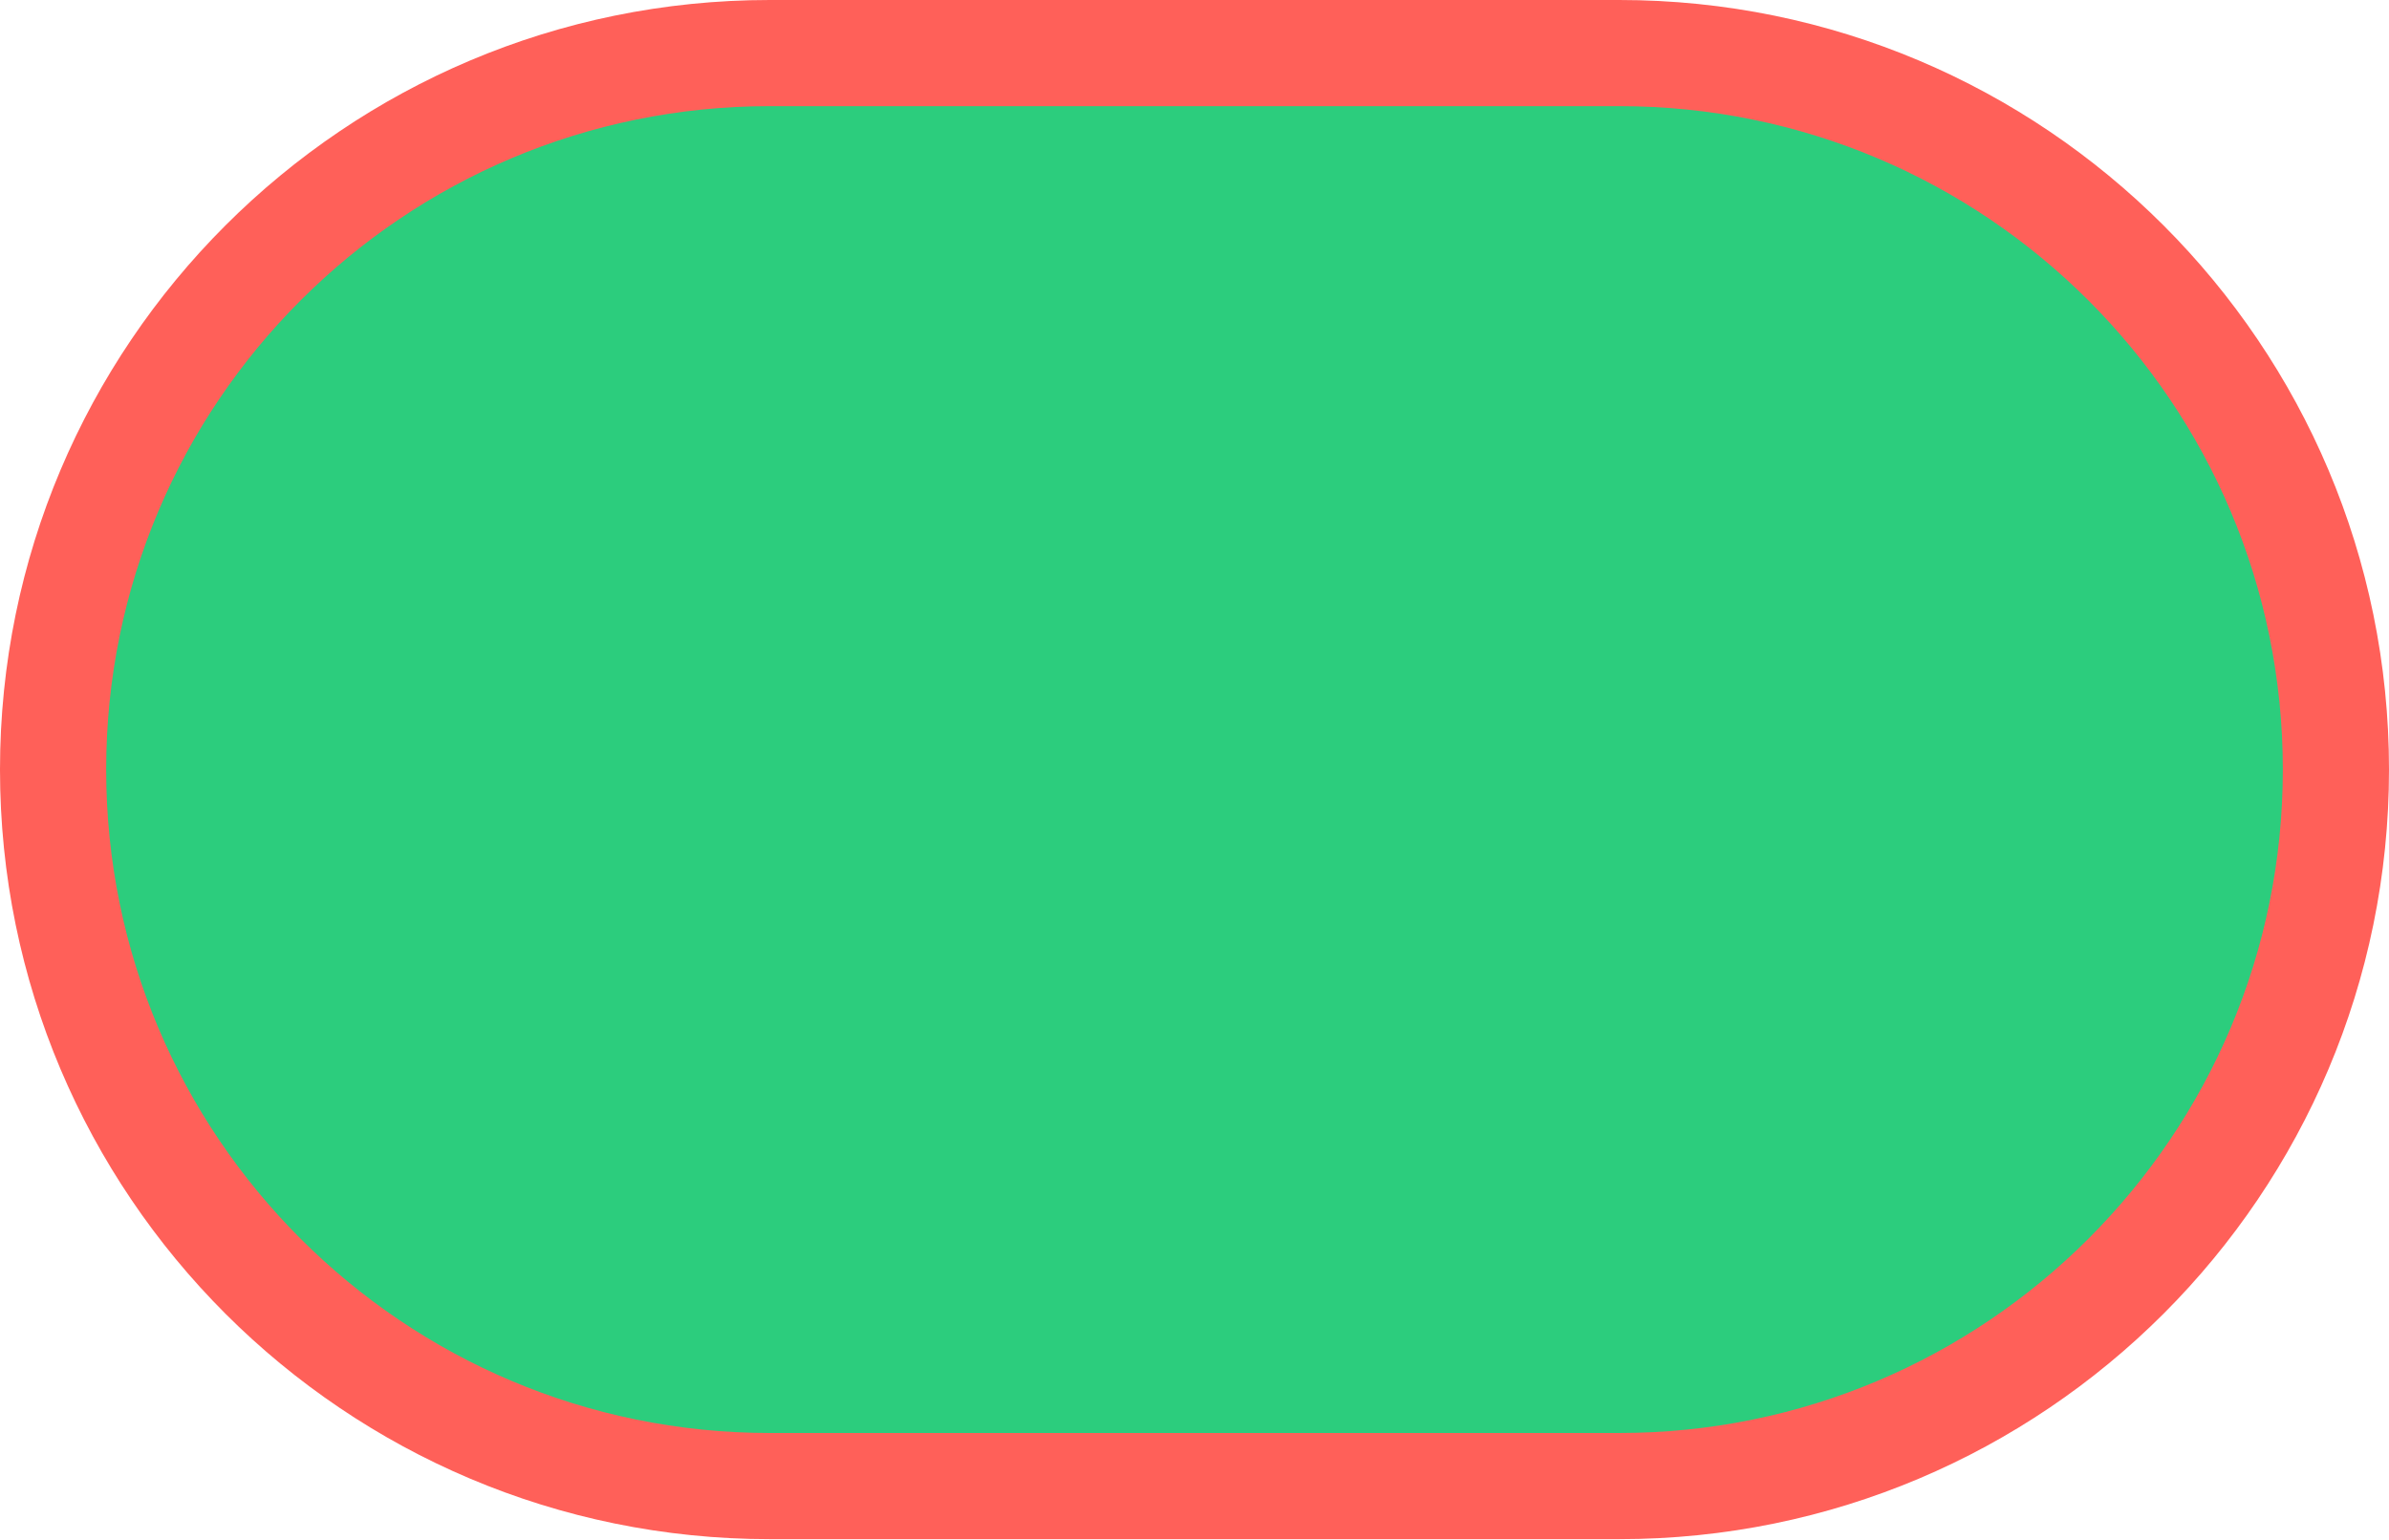
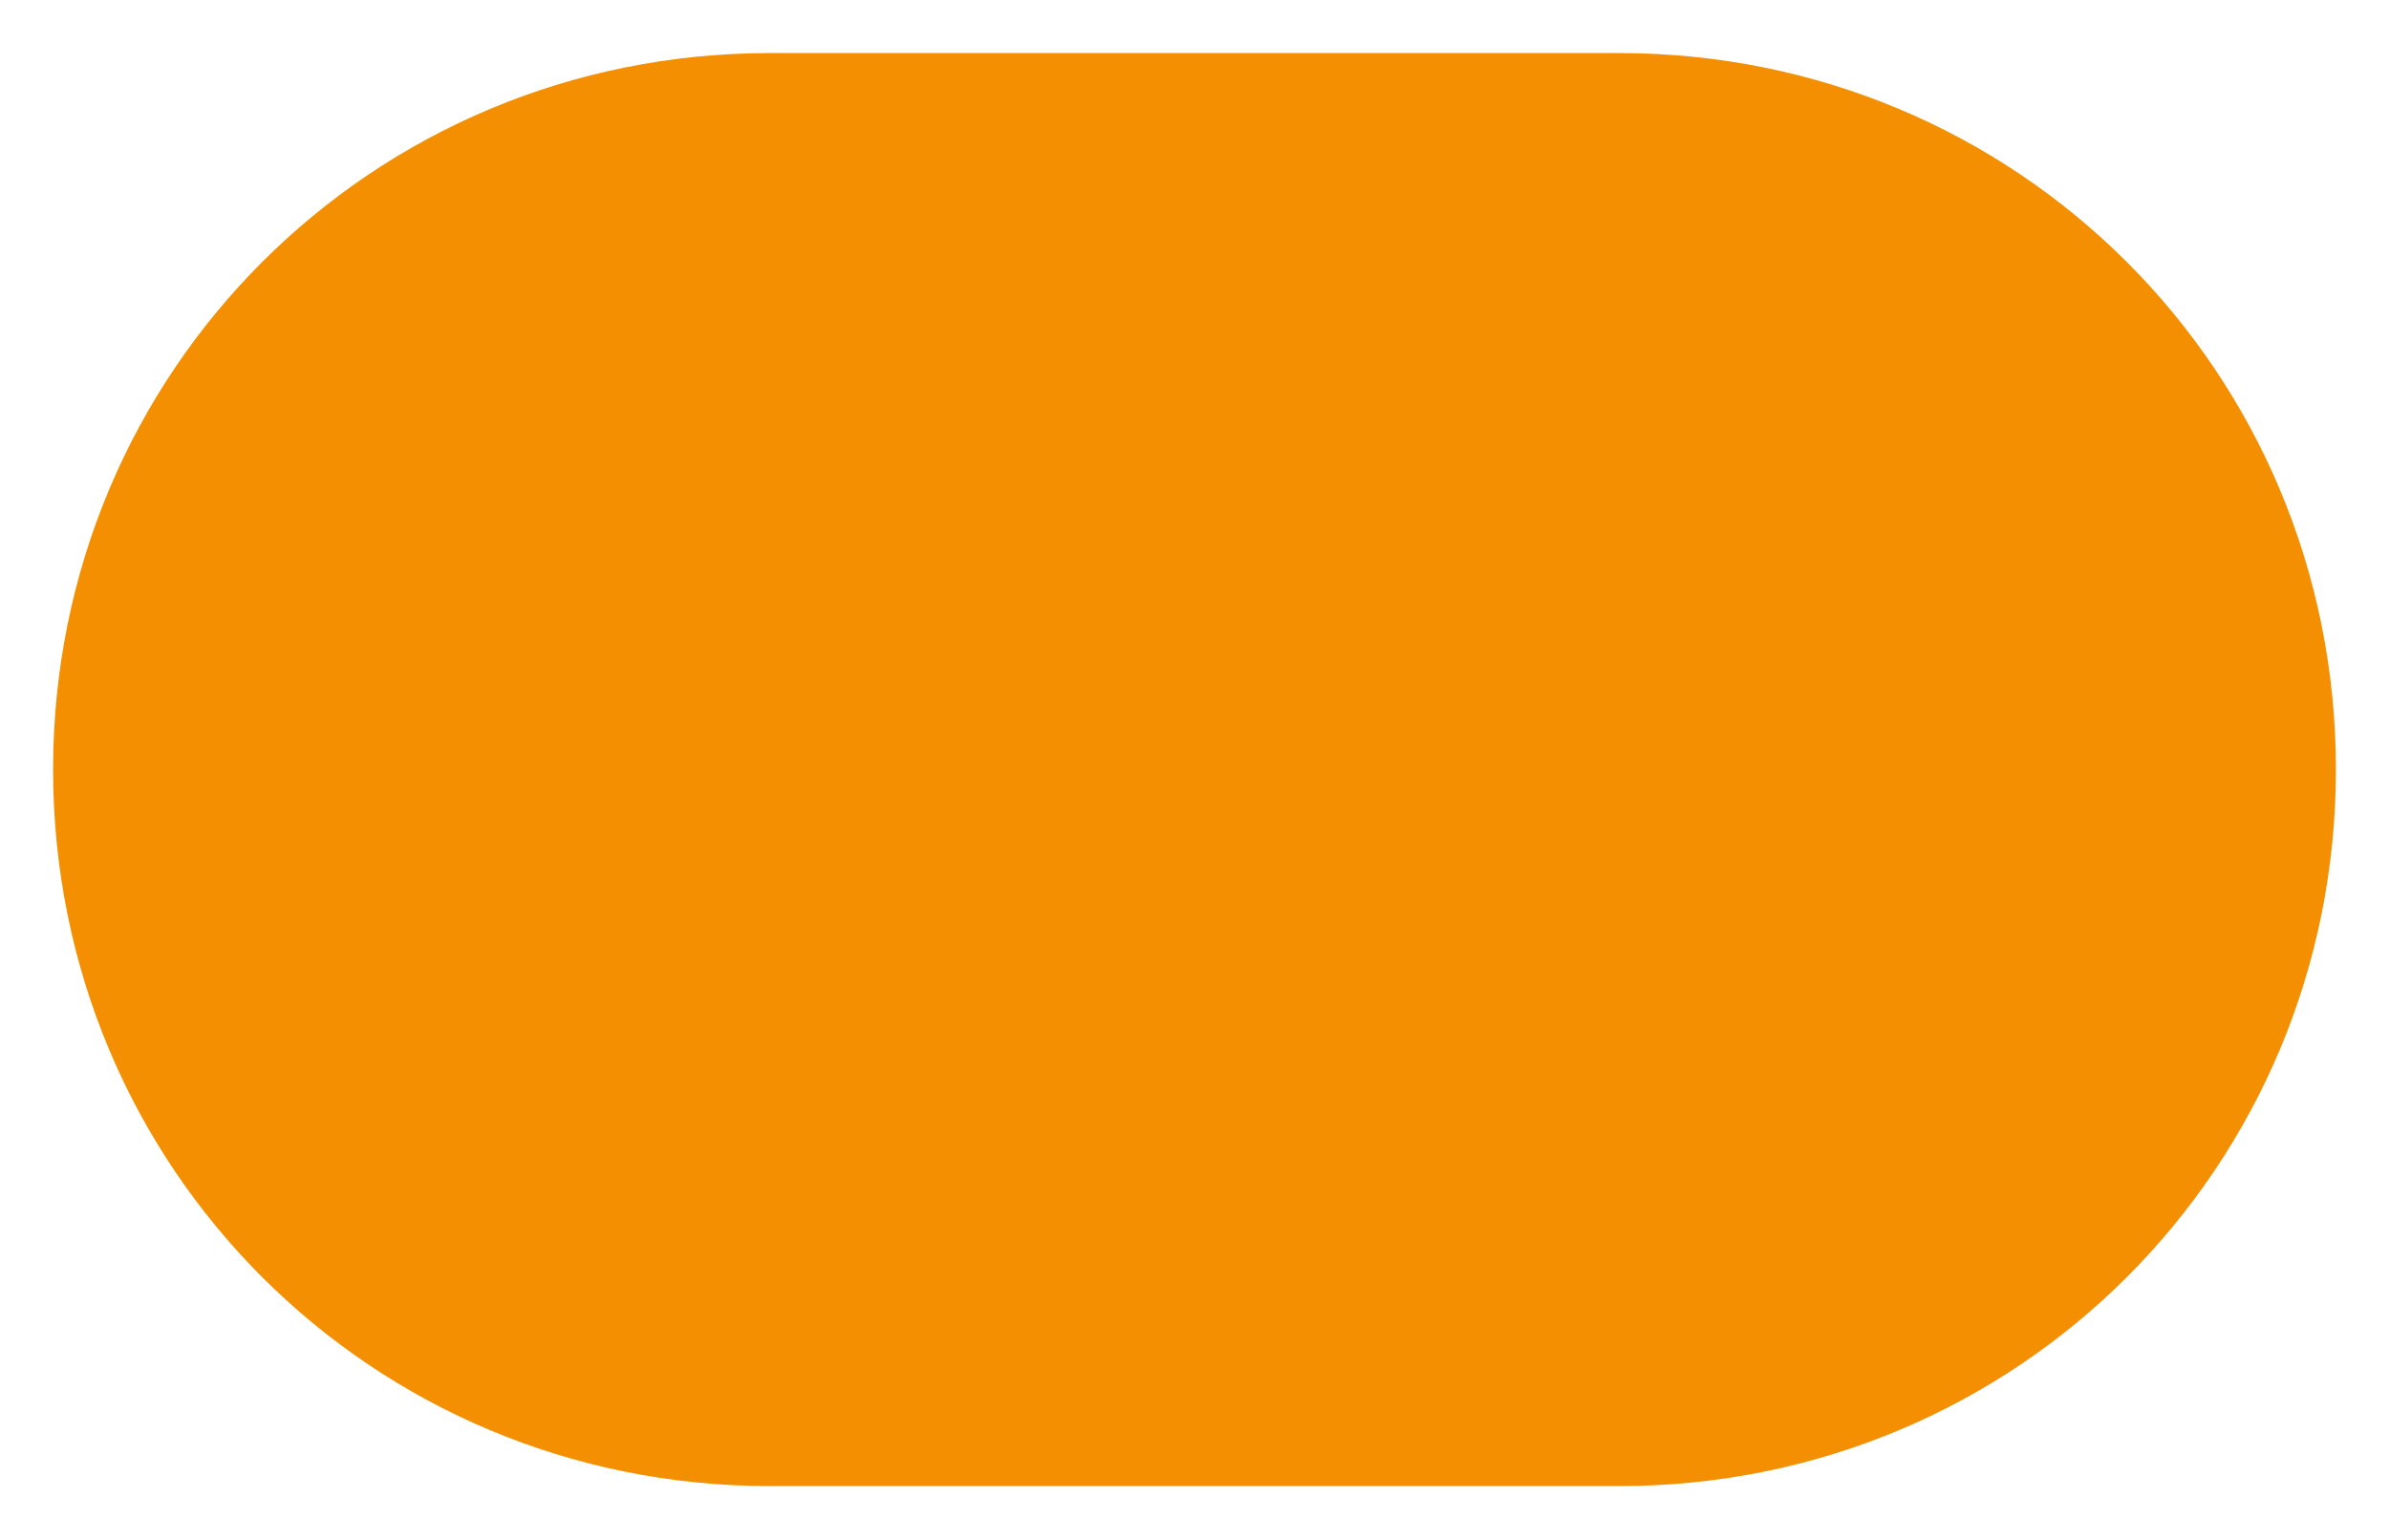
- <svg xmlns="http://www.w3.org/2000/svg" width="45px" height="29px" viewBox="0 0 45 29" version="1.1">
-   <defs />
-   <g id="Page-1" stroke="none" stroke-width="1" fill="none" fill-rule="evenodd" stroke-linecap="round">
-     <g id="1.0" transform="translate(-736, -1185)" stroke="#FF6059" stroke-width="2" fill="#2CCD7D">
+ <svg xmlns="http://www.w3.org/2000/svg" version="1.1" id="图层_1" x="0px" y="0px" viewBox="0 0 45 29" style="enable-background:new 0 0 45 29;" xml:space="preserve">
+   <style type="text/css">
+ 	.st0{fill:#F38F00;}
+ </style>
+   <g id="Page-1">
+     <g id="_x31_.0" transform="translate(-736, -1185)">
      <g id="Group-2" transform="translate(13, 995)">
        <g id="数量-copy-6" transform="translate(659, 191)">
-           <rect id="未申报" x="65" y="0" width="43" height="27" rx="13.5" />
+           <path id="未申报" class="st0" d="M78.5,0h16C102,0,108,6,108,13.5l0,0C108,21,102,27,94.5,27h-16C71,27,65,21,65,13.5l0,0      C65,6,71,0,78.5,0z" />
        </g>
      </g>
    </g>
  </g>
</svg>
